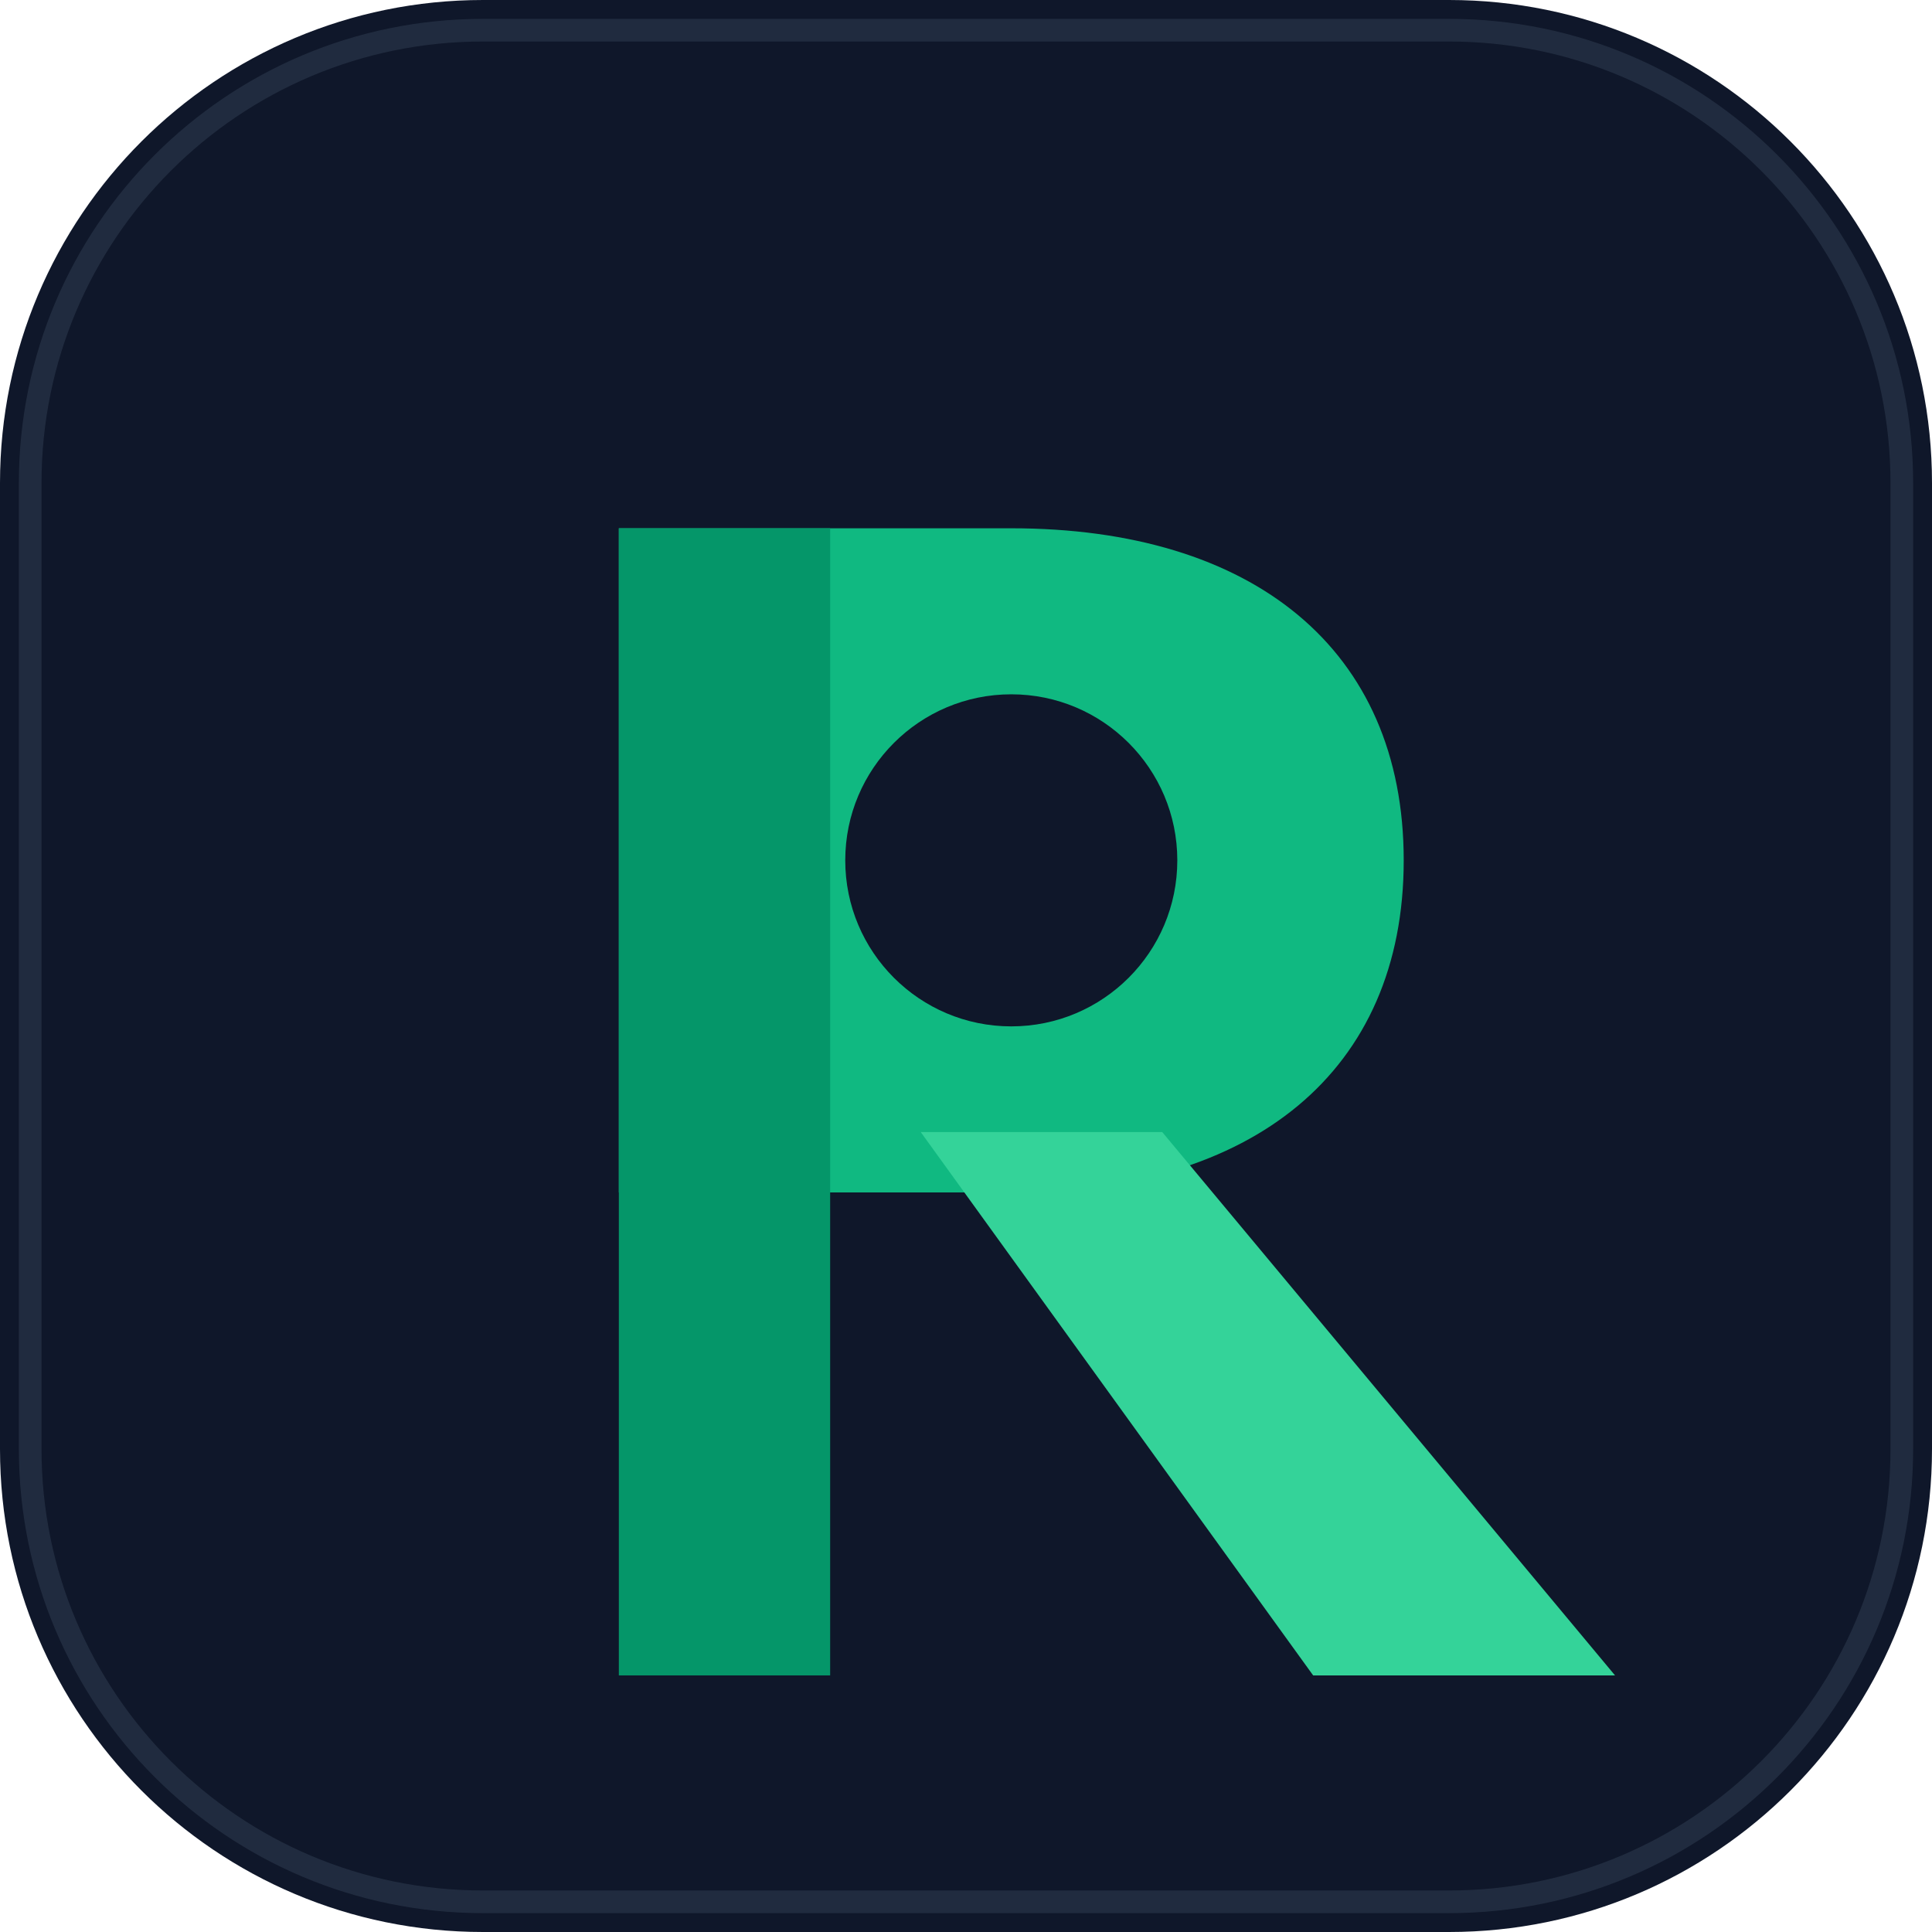
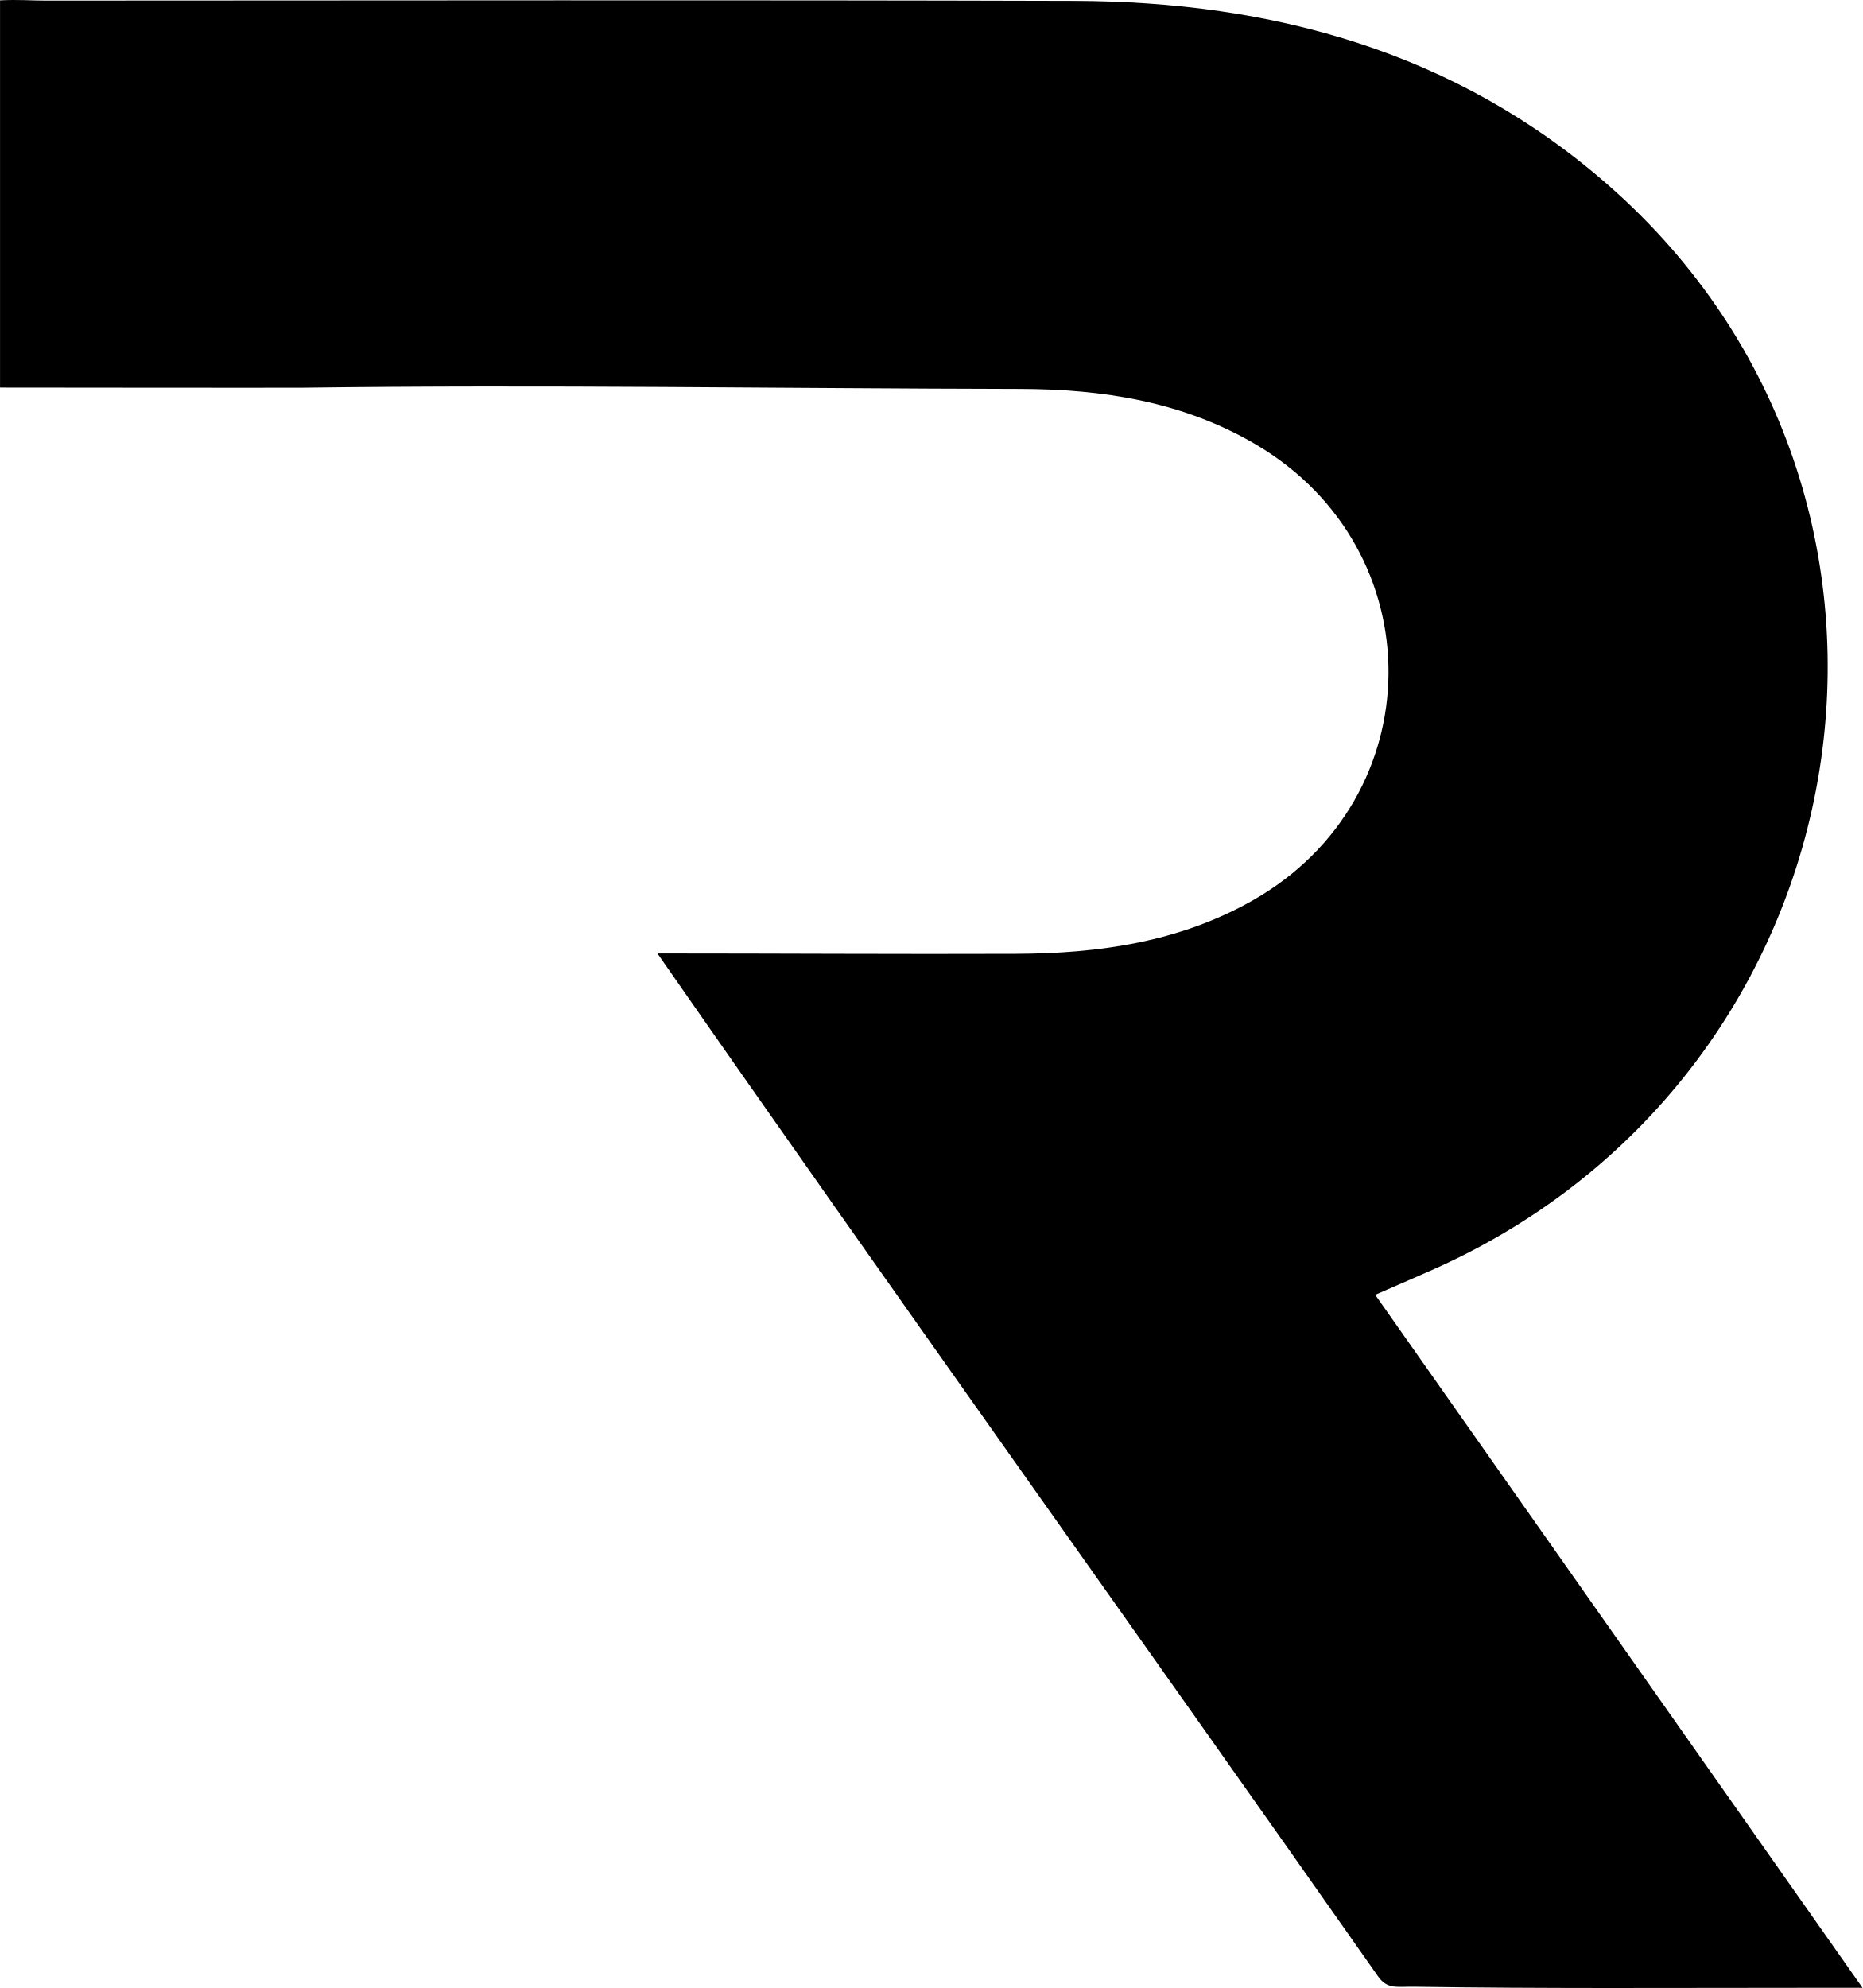
- <svg xmlns="http://www.w3.org/2000/svg" viewBox="0 0 128 128" width="128" height="128">
-   <rect width="128" height="128" rx="32" fill="#0f172a" />
-   <rect x="2" y="2" width="124" height="124" rx="30" fill="none" stroke="#334155" stroke-width="1.5" stroke-opacity="0.5" />
-   <g transform="translate(19, 19)">
-     <path d="M22 16 H48 C64 16 74 24 74 38 C74 52 64 60 48 60 H22 Z" fill="#10b981" />
-     <path d="M42 56 L68 92 H88 L58 56 Z" fill="#34d399" />
-     <path d="M22 16 H36 V92 H22 Z" fill="#059669" />
-     <circle cx="48" cy="38" r="11" fill="#0f172a" />
-   </g>
+ <svg xmlns="http://www.w3.org/2000/svg" width="431" height="460" viewBox="0 0 431 460" fill="none">
+   <path d="M0 0.082C4.295 -0.135 7.442 0.148 10.588 0.138C89.904 0.12 169.22 -0.022 248.545 0.204C294.524 0.336 336.989 11.996 372.191 42.859C454.757 115.246 433.232 248.258 331.94 293.615C327.955 295.395 323.942 297.109 318.234 299.605C355.593 352.732 392.585 405.323 431 459.957C424.481 459.957 420.271 459.957 416.069 459.957C386.462 459.957 356.856 460.155 327.249 459.703C323.226 459.646 321.032 460.362 318.874 457.282C265.369 381.043 205.326 297.081 152.141 220.625C151.567 219.806 154.478 223.968 152.141 220.625C180.232 220.625 208.369 220.813 235.028 220.71C254.235 220.634 272.886 218.016 289.965 208.297C331.459 184.695 331.827 127.132 290.643 102.861C273.678 92.859 255.054 90.034 235.838 89.996C180.646 89.893 125.445 88.989 70.263 89.714C66.429 89.761 0.009 89.686 0.009 89.686V0.082H0Z" fill="black" />
</svg>
